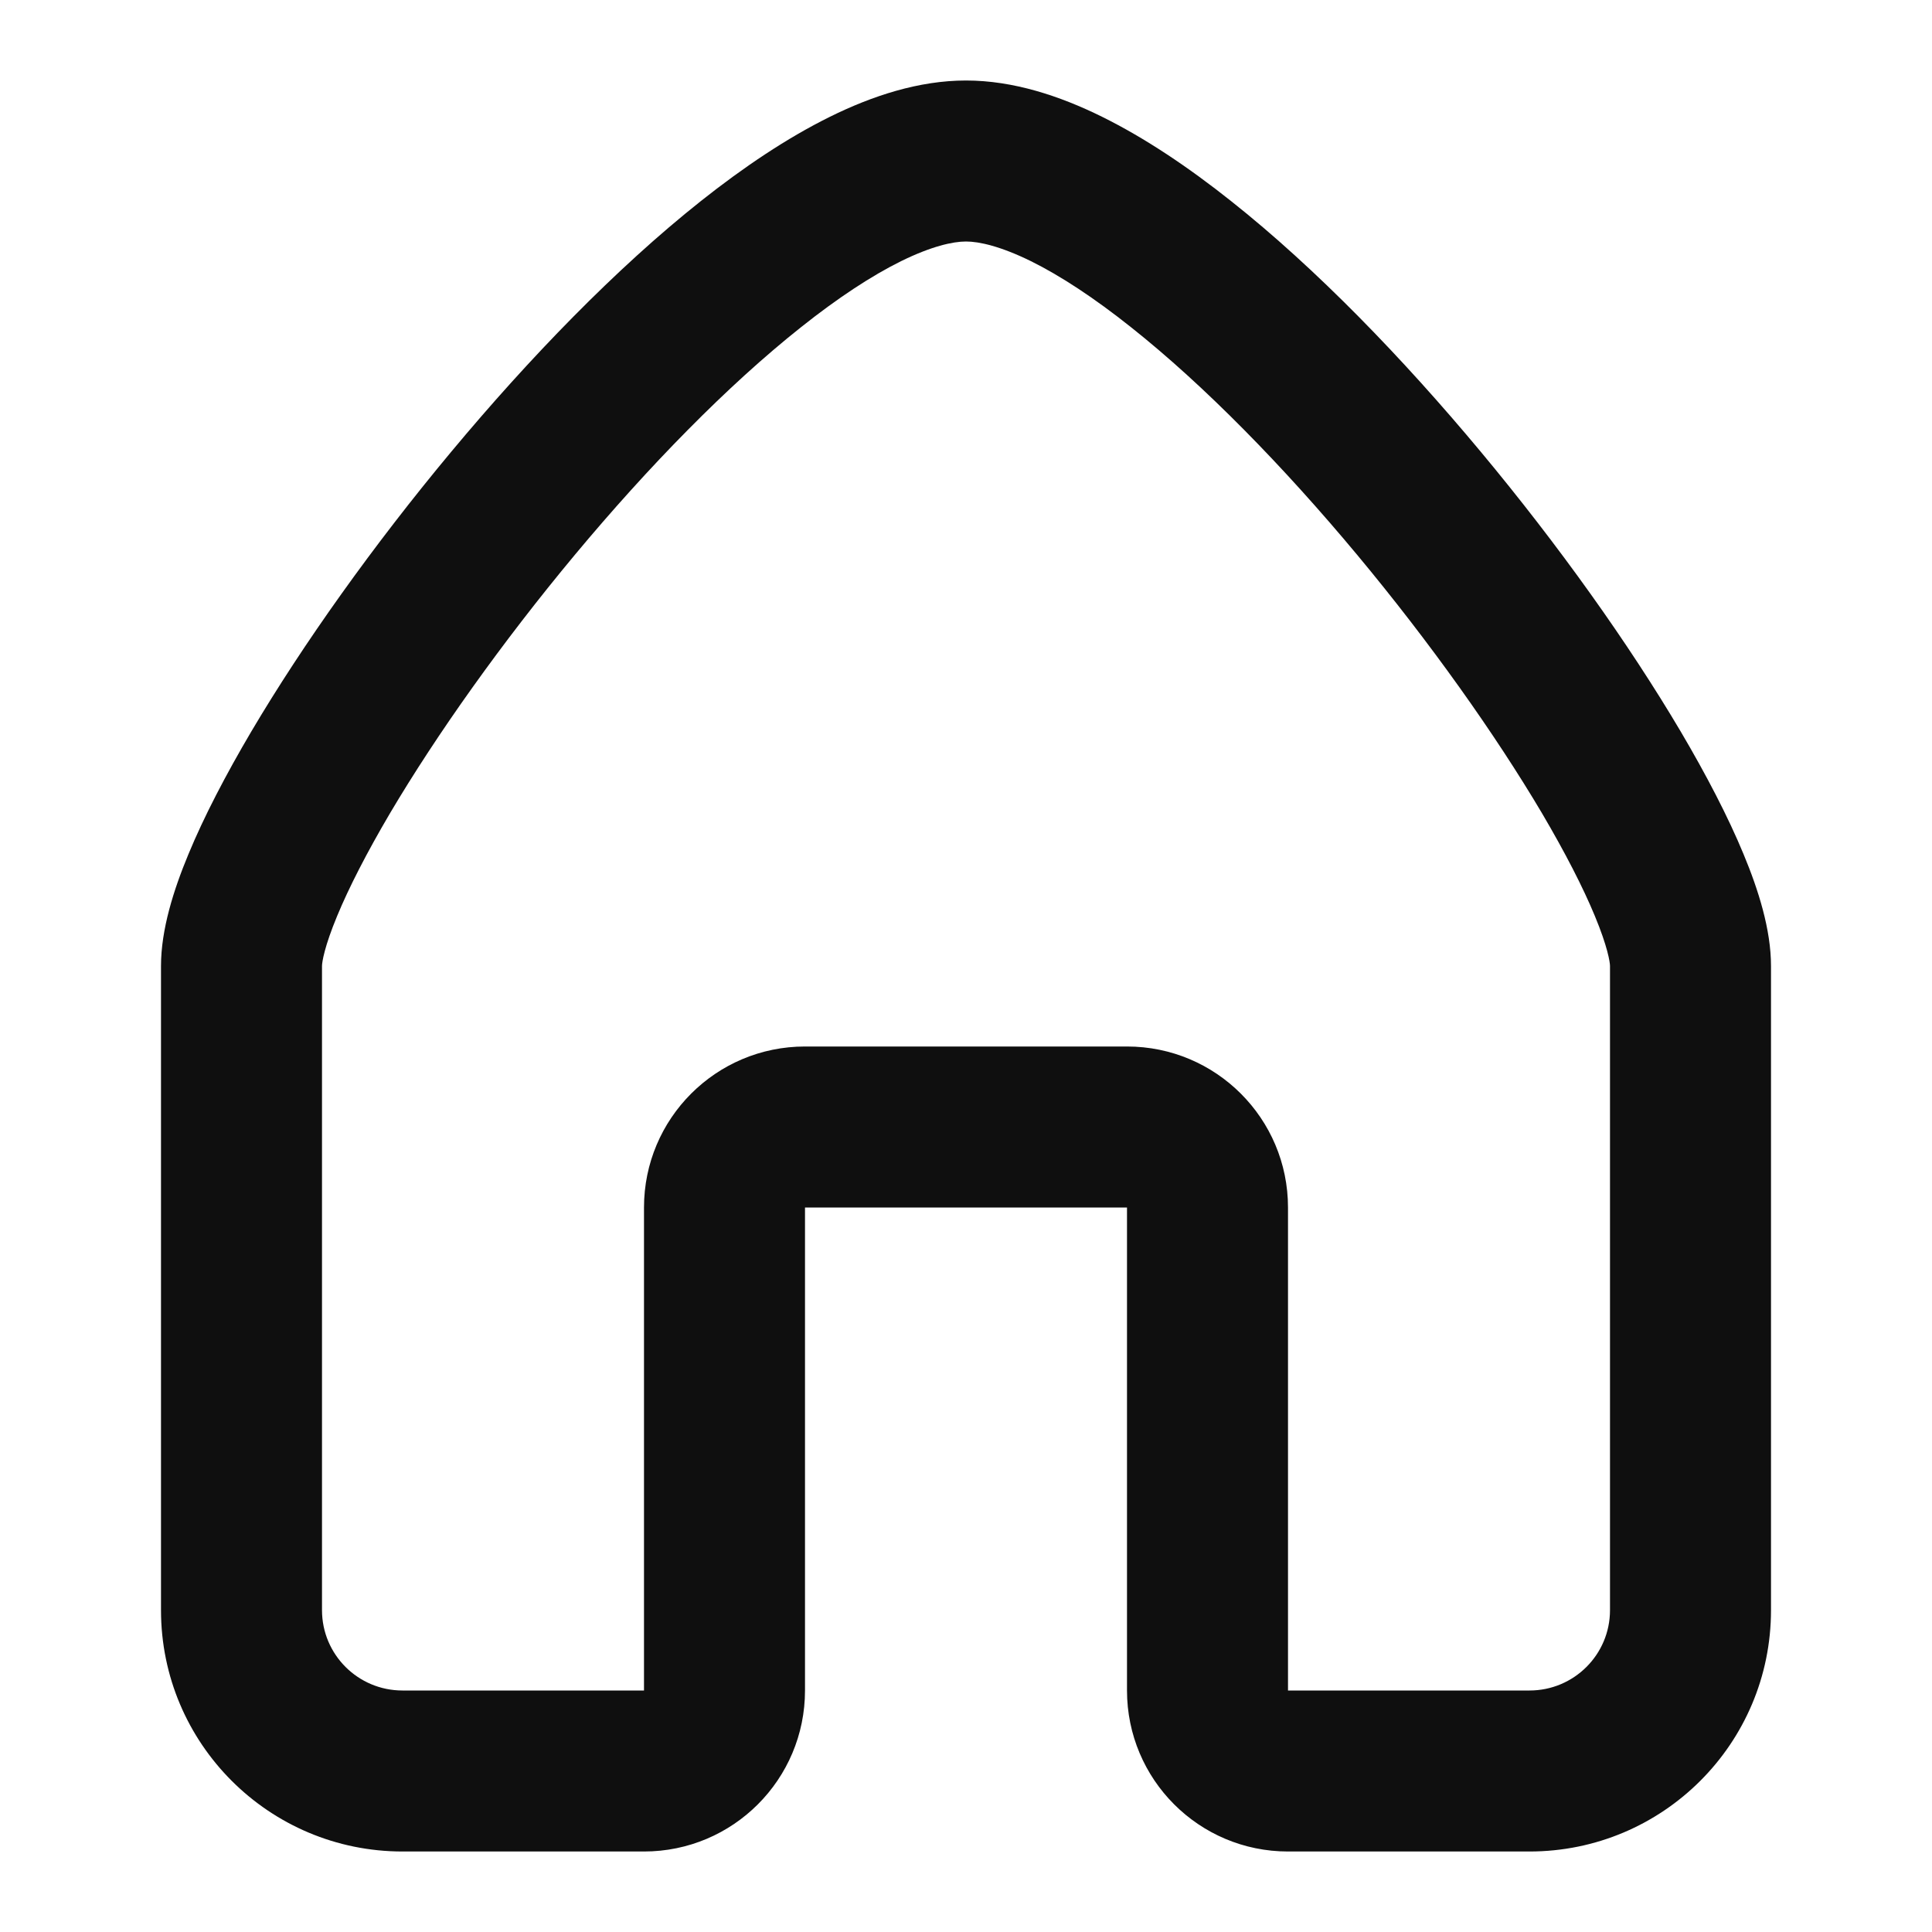
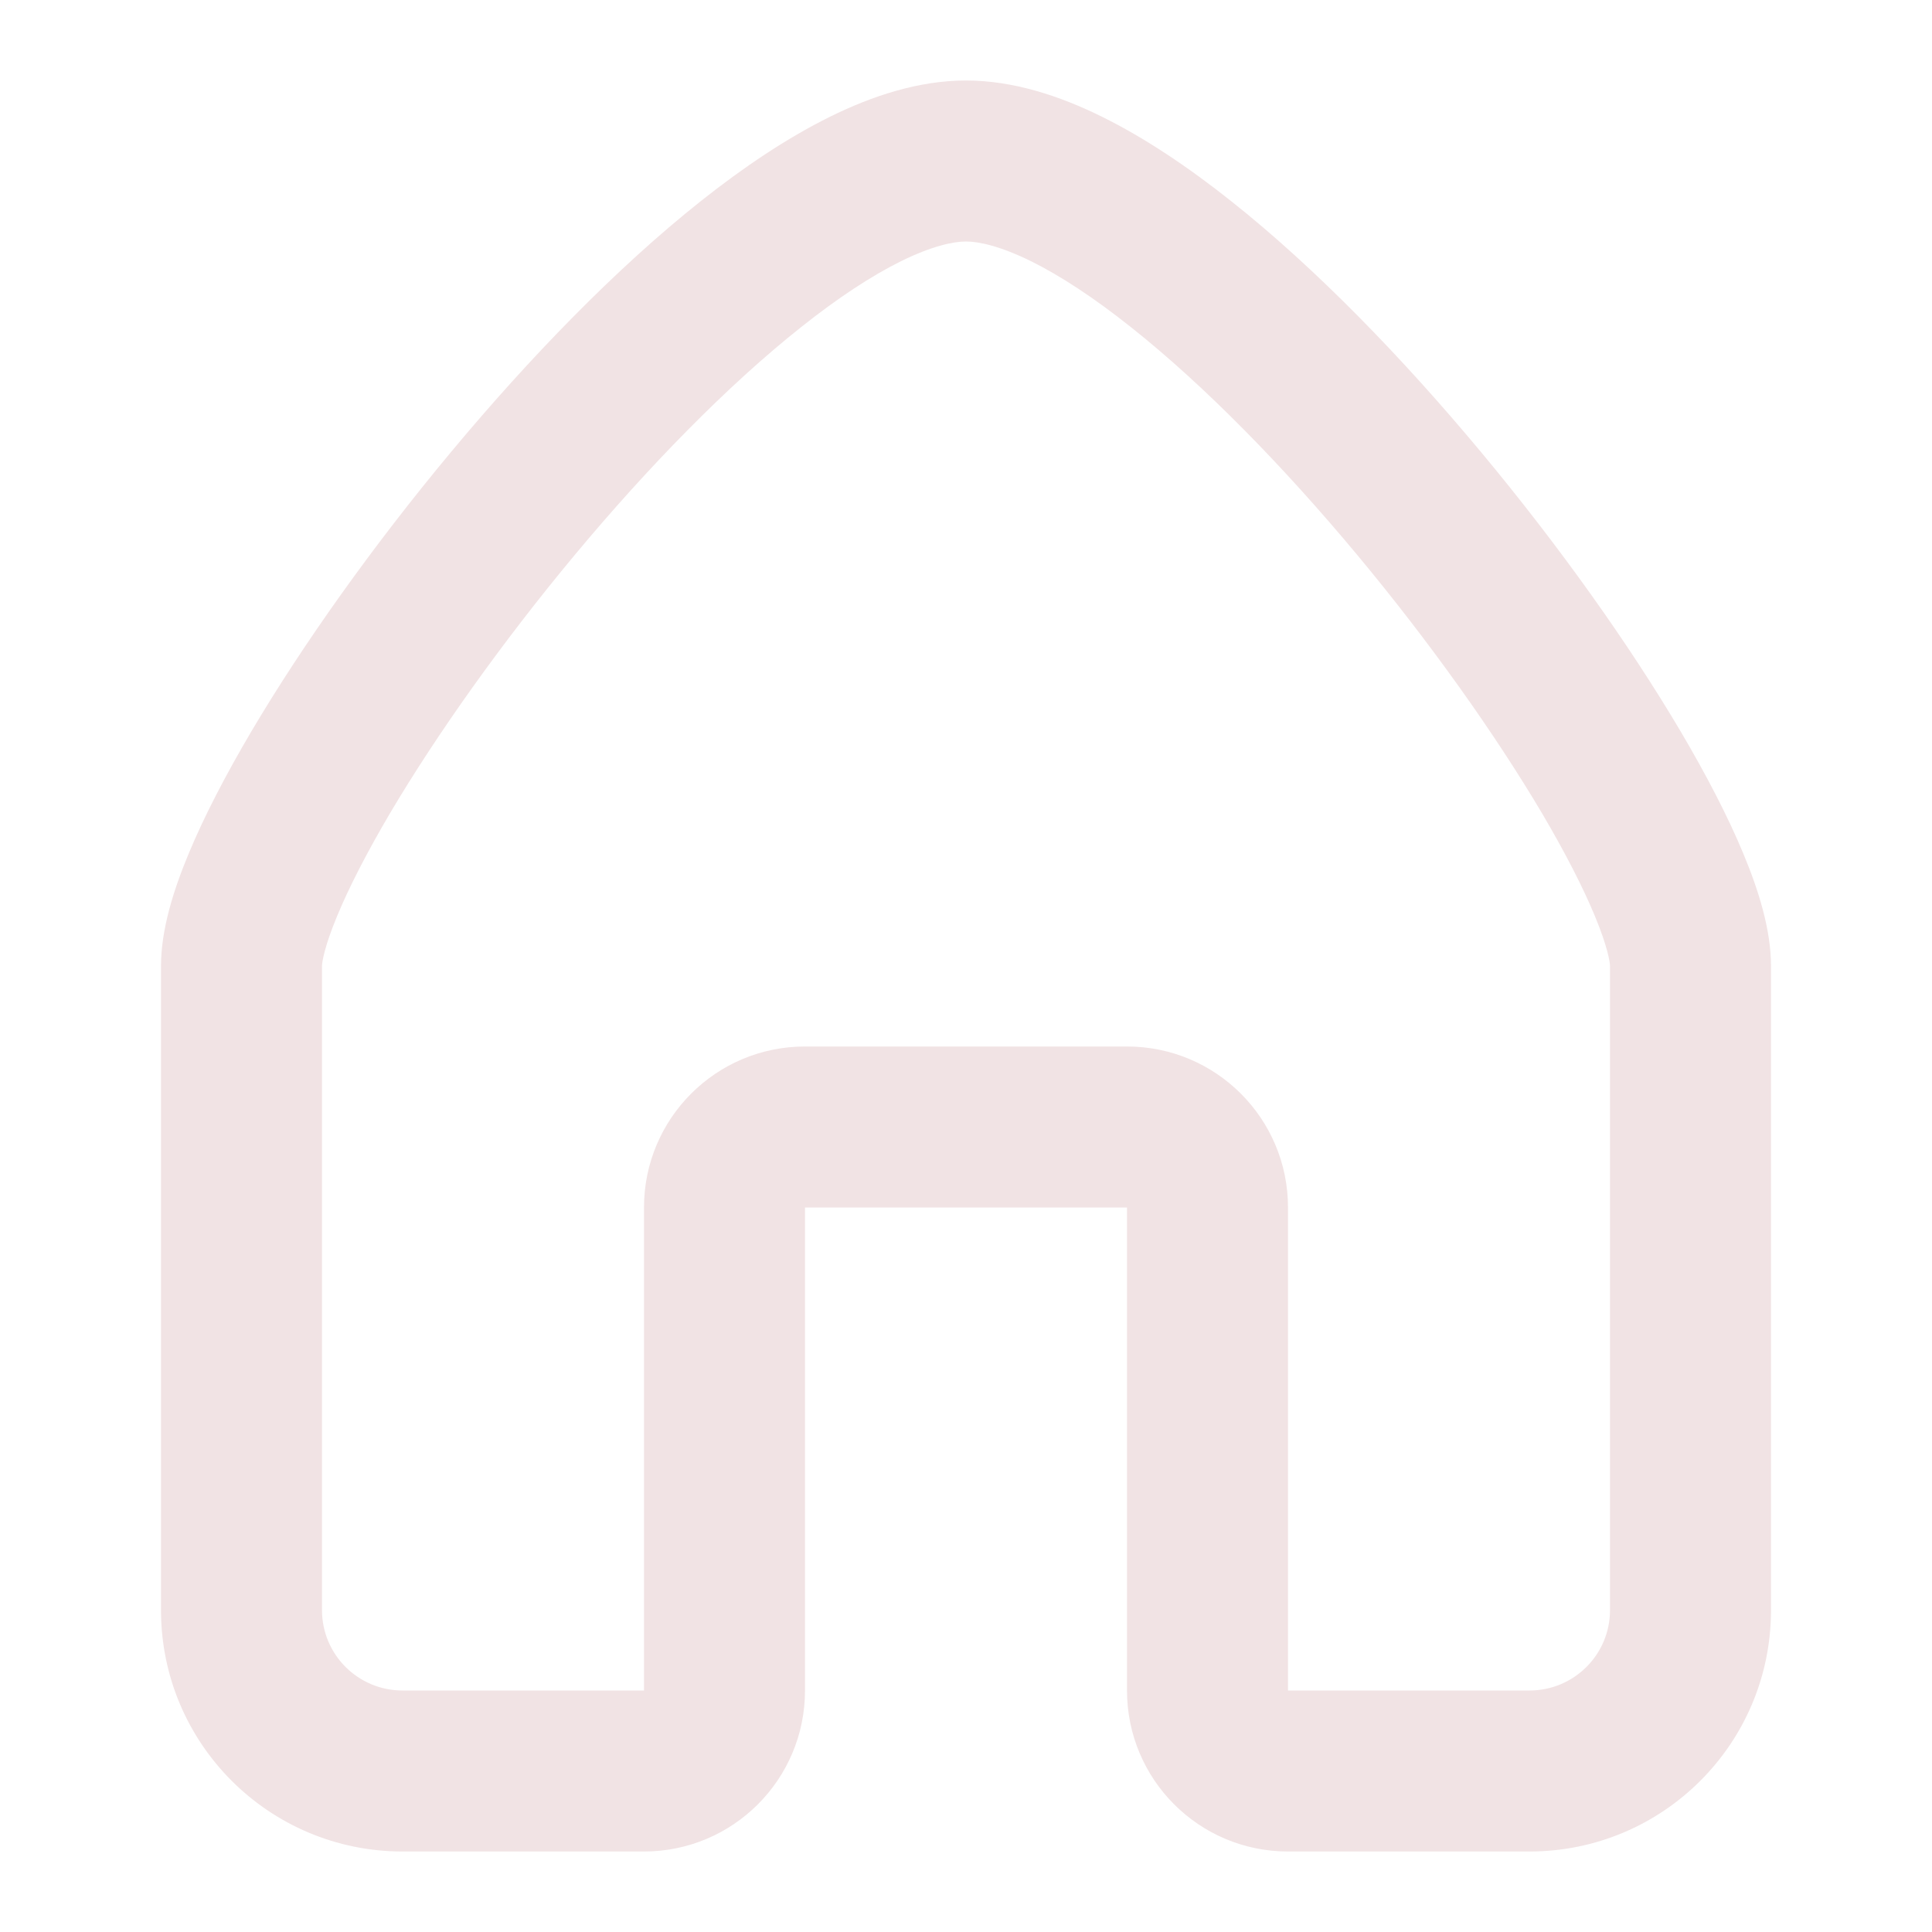
<svg xmlns="http://www.w3.org/2000/svg" width="800px" height="800px" viewBox="0 0 24 24" fill="none">
-   <path fill-rule="evenodd" clip-rule="evenodd" d="M4.188 11.379C4.03 11.759 4 11.953 4 12V20.002C4 20.553 4.447 21 5 21H8V15C8 13.895 8.895 13 10 13H14C15.105 13 16 13.895 16 15V21H19C19.553 21 20 20.553 20 20.002V12C20 11.953 19.97 11.759 19.812 11.379C19.666 11.026 19.444 10.593 19.155 10.102C18.576 9.124 17.765 7.98 16.857 6.89C15.947 5.798 14.964 4.79 14.05 4.065C13.594 3.702 13.174 3.426 12.806 3.244C12.429 3.059 12.164 3 12 3C11.836 3 11.571 3.059 11.194 3.244C10.826 3.426 10.406 3.702 9.95 4.065C9.036 4.79 8.053 5.798 7.143 6.89C6.235 7.98 5.424 9.124 4.845 10.102C4.556 10.593 4.334 11.026 4.188 11.379ZM10.309 1.451C10.835 1.191 11.414 1 12 1C12.586 1 13.165 1.191 13.691 1.451C14.225 1.715 14.766 2.079 15.293 2.498C16.349 3.335 17.428 4.452 18.393 5.61C19.36 6.77 20.236 8.001 20.877 9.085C21.196 9.626 21.467 10.146 21.66 10.613C21.843 11.053 22 11.547 22 12V20.002C22 21.66 20.656 23 19 23H16C14.895 23 14 22.105 14 21V15H10V21C10 22.105 9.105 23 8 23H5C3.344 23 2 21.66 2 20.002V12C2 11.547 2.157 11.053 2.34 10.613C2.533 10.146 2.804 9.626 3.123 9.085C3.764 8.001 4.64 6.77 5.607 5.61C6.572 4.452 7.651 3.335 8.706 2.498C9.234 2.079 9.775 1.715 10.309 1.451Z" fill="#0F0F0F" />
+   <path fill-rule="evenodd" clip-rule="evenodd" d="M4.188 11.379C4.03 11.759 4 11.953 4 12V20.002C4 20.553 4.447 21 5 21H8V15C8 13.895 8.895 13 10 13H14C15.105 13 16 13.895 16 15V21H19C19.553 21 20 20.553 20 20.002V12C20 11.953 19.97 11.759 19.812 11.379C19.666 11.026 19.444 10.593 19.155 10.102C18.576 9.124 17.765 7.98 16.857 6.89C15.947 5.798 14.964 4.79 14.05 4.065C13.594 3.702 13.174 3.426 12.806 3.244C12.429 3.059 12.164 3 12 3C11.836 3 11.571 3.059 11.194 3.244C10.826 3.426 10.406 3.702 9.95 4.065C9.036 4.79 8.053 5.798 7.143 6.89C6.235 7.98 5.424 9.124 4.845 10.102C4.556 10.593 4.334 11.026 4.188 11.379ZM10.309 1.451C10.835 1.191 11.414 1 12 1C12.586 1 13.165 1.191 13.691 1.451C14.225 1.715 14.766 2.079 15.293 2.498C16.349 3.335 17.428 4.452 18.393 5.61C19.36 6.77 20.236 8.001 20.877 9.085C21.196 9.626 21.467 10.146 21.66 10.613C21.843 11.053 22 11.547 22 12V20.002C22 21.66 20.656 23 19 23H16C14.895 23 14 22.105 14 21V15H10V21C10 22.105 9.105 23 8 23H5C3.344 23 2 21.66 2 20.002V12C2 11.547 2.157 11.053 2.34 10.613C2.533 10.146 2.804 9.626 3.123 9.085C3.764 8.001 4.64 6.77 5.607 5.61C6.572 4.452 7.651 3.335 8.706 2.498C9.234 2.079 9.775 1.715 10.309 1.451Z" fill="#F1E3E4" />
</svg>
